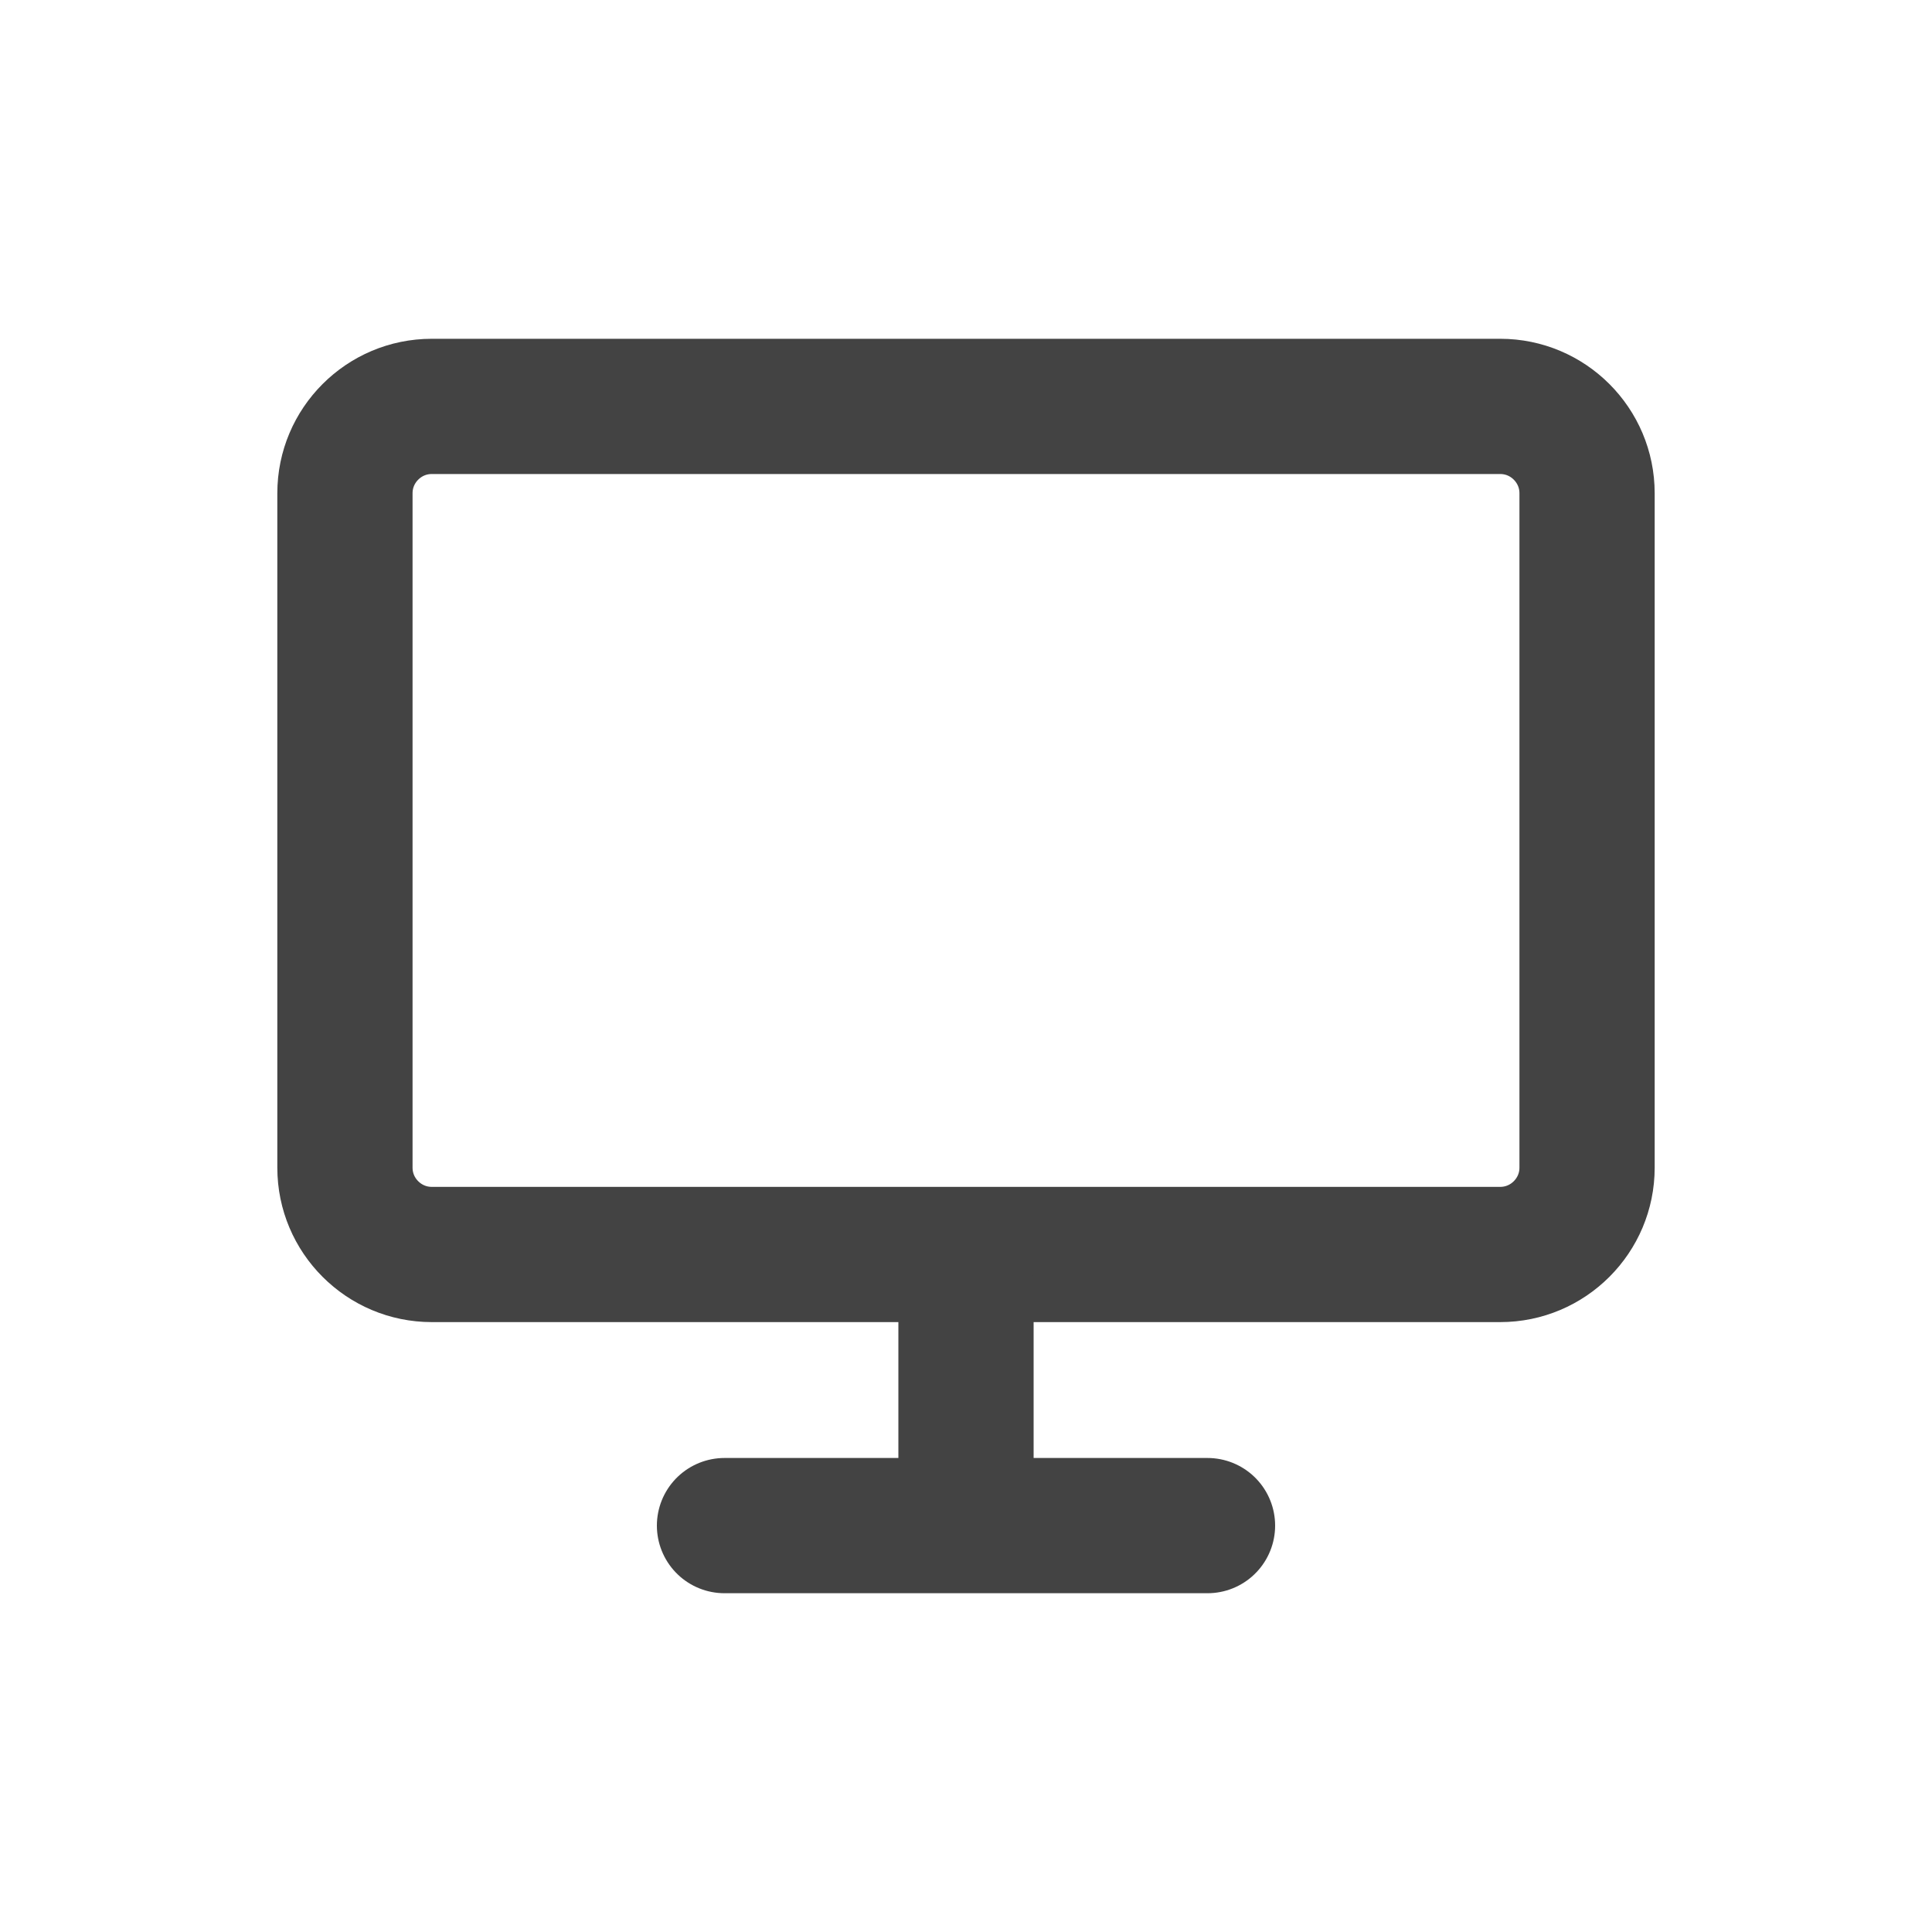
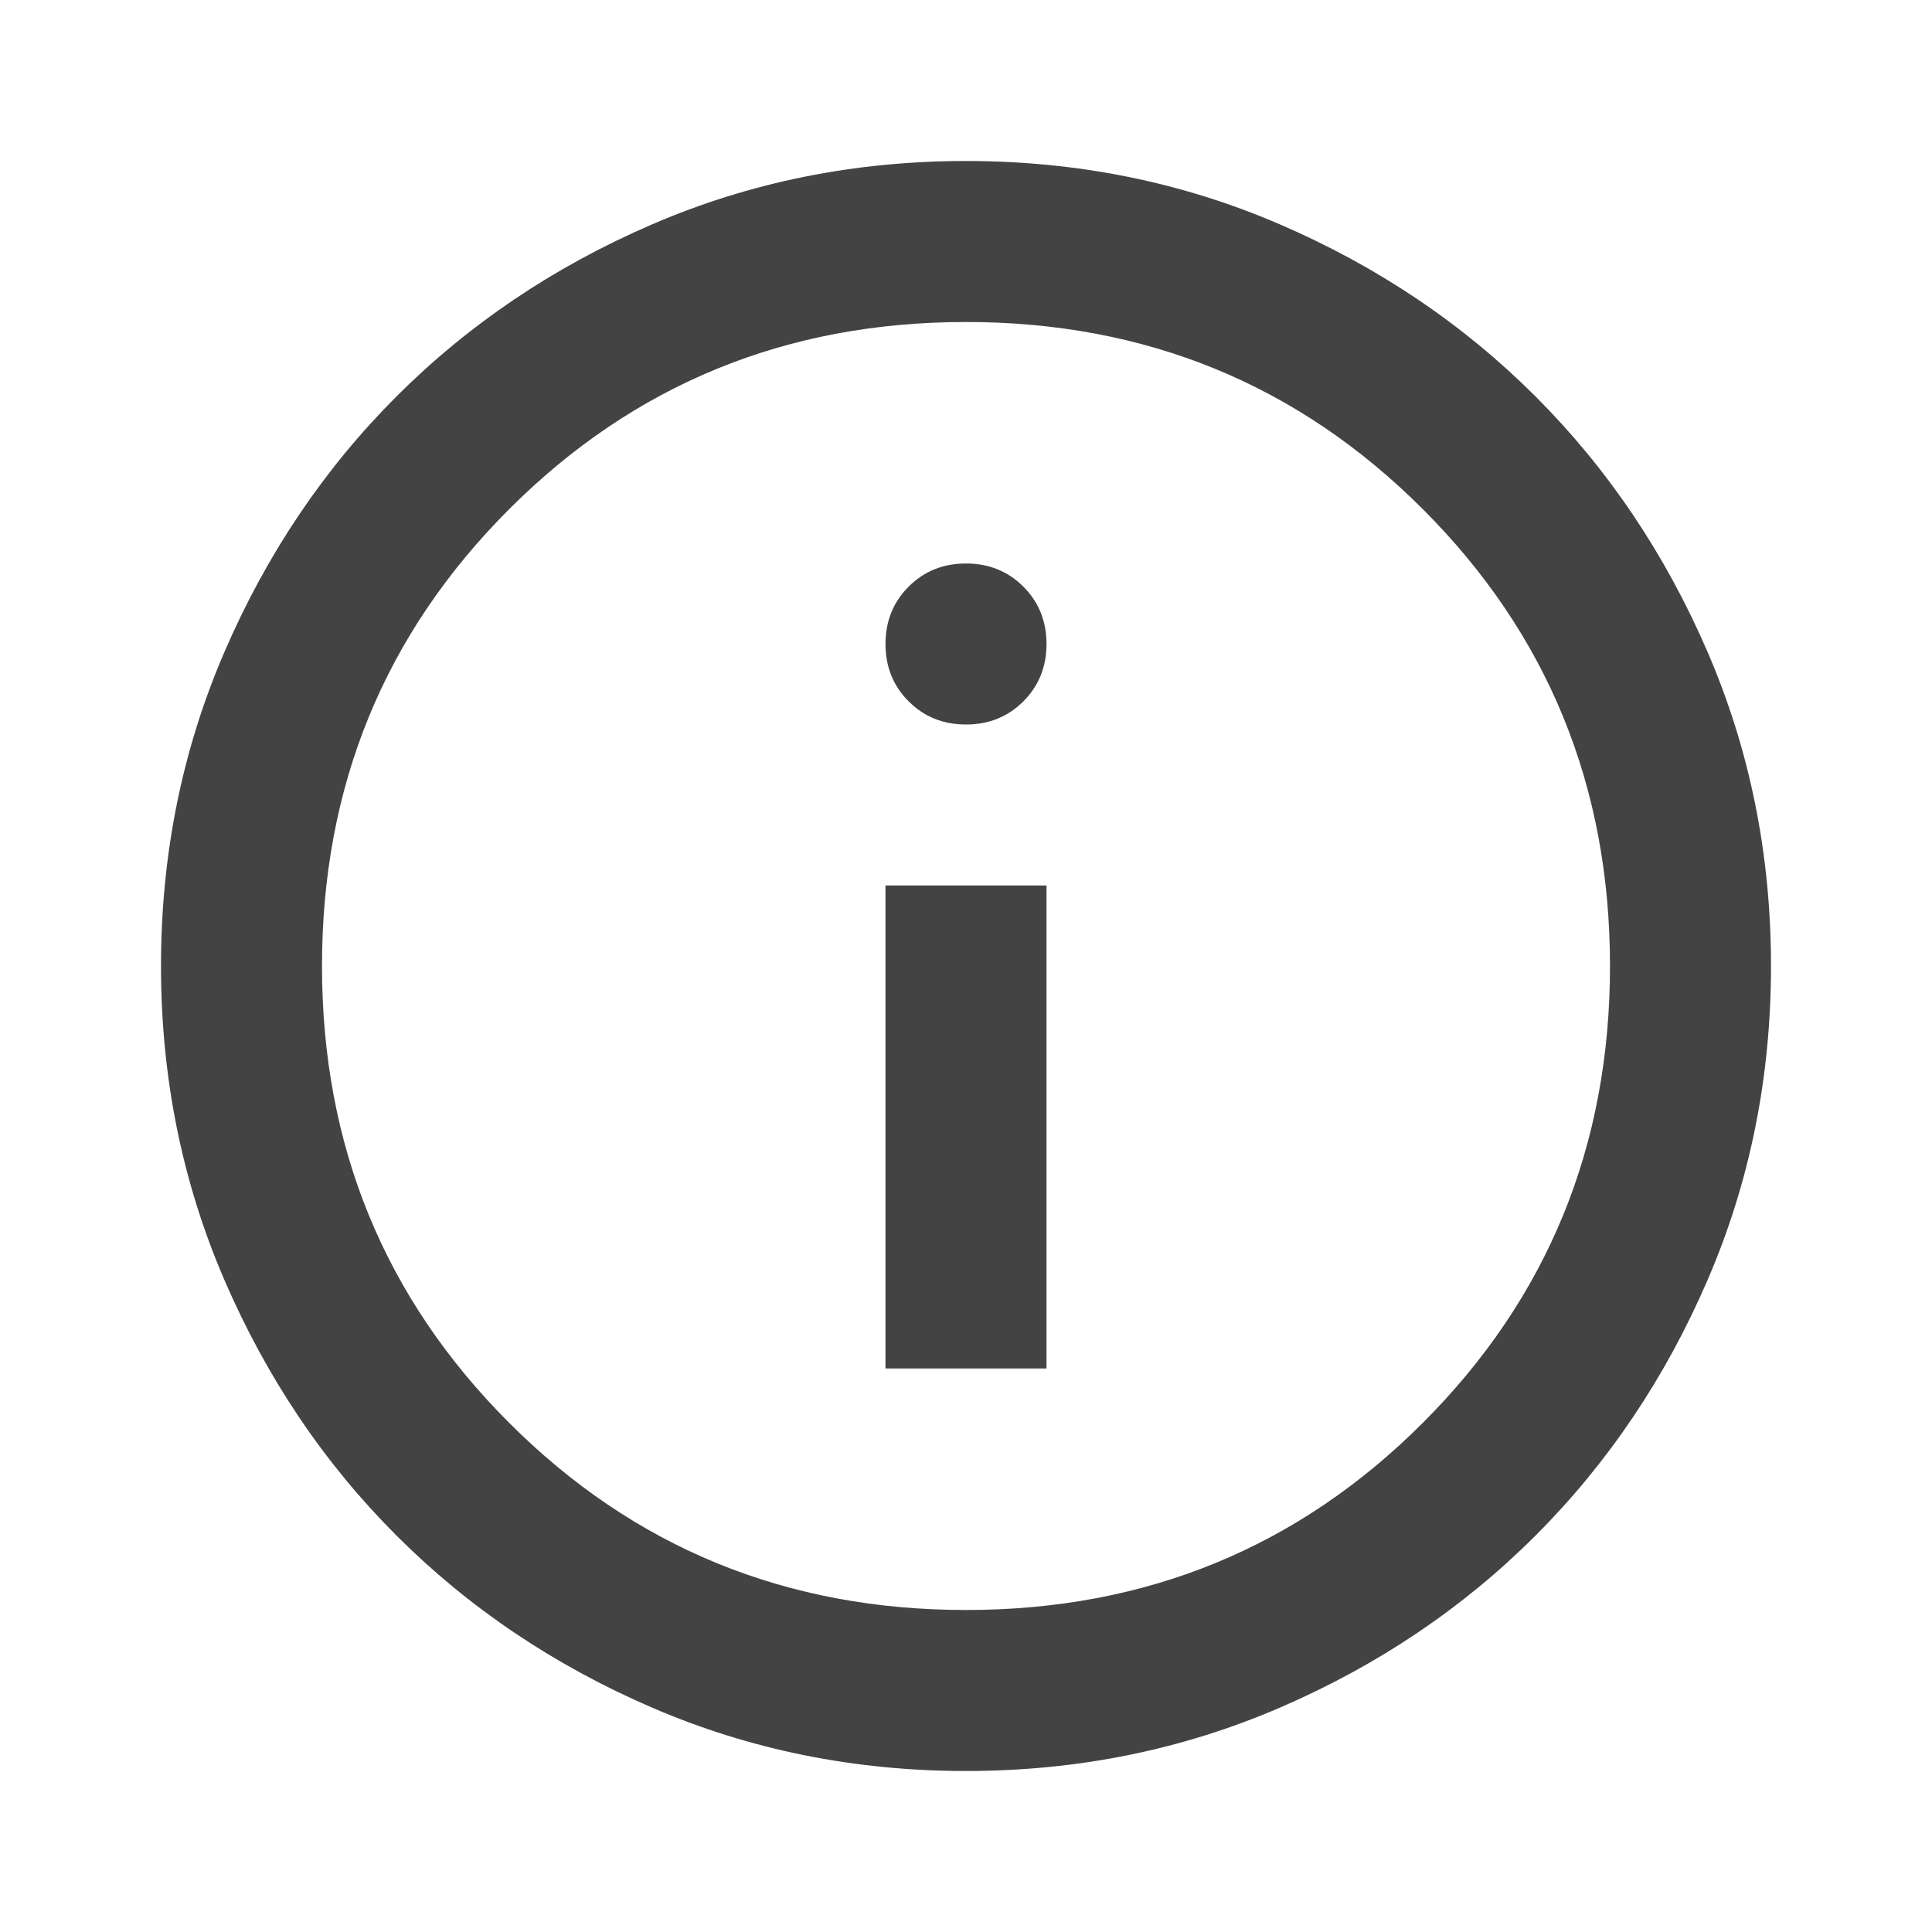
- <svg xmlns="http://www.w3.org/2000/svg" width="2000" zoomAndPan="magnify" viewBox="0 0 1500 1500" height="2000" preserveAspectRatio="xMidYMid meet" version="1.0">
-   <defs>
-     <clipPath id="08d12b78e3">
-       <path d="M 215.309 263.027 L 1284.801 263.027 L 1284.801 1026.527 L 215.309 1026.527 Z M 215.309 263.027 " clip-rule="nonzero" />
-     </clipPath>
-     <clipPath id="23ab8254c9">
-       <path d="M 1284.691 383.027 L 1284.691 906.484 C 1284.691 972.758 1230.965 1026.48 1164.691 1026.48 L 335.305 1026.48 C 269.031 1026.48 215.309 972.758 215.309 906.484 L 215.309 383.027 C 215.309 316.754 269.031 263.027 335.305 263.027 L 1164.691 263.027 C 1230.965 263.027 1284.691 316.754 1284.691 383.027 Z M 1284.691 383.027 " clip-rule="nonzero" />
-     </clipPath>
-   </defs>
-   <g clip-path="url(#08d12b78e3)">
-     <g clip-path="url(#23ab8254c9)">
-       <path stroke-linecap="butt" transform="matrix(0.75, 0, 0, 0.75, 215.3016, 263.0282)" fill="none" stroke-linejoin="miter" d="M 1425.853 159.999 L 1425.853 857.942 C 1425.853 946.306 1354.218 1017.936 1265.853 1017.936 L 160.004 1017.936 C 71.64 1017.936 0.009 946.306 0.009 857.942 L 0.009 159.999 C 0.009 71.634 71.64 -0.001 160.004 -0.001 L 1265.853 -0.001 C 1354.218 -0.001 1425.853 71.634 1425.853 159.999 Z M 1425.853 159.999 " stroke="#434343" stroke-width="280" stroke-opacity="1" stroke-miterlimit="4" />
-     </g>
-   </g>
-   <path stroke-linecap="round" transform="matrix(0.75, 0, 0, 0.75, 510, 1131.972)" fill="none" stroke-linejoin="miter" d="M 70 70.001 L 570 70.001 " stroke="#434343" stroke-width="140" stroke-opacity="1" stroke-miterlimit="4" />
-   <path stroke-linecap="round" transform="matrix(0, -0.75, 0.75, 0, 697.5, 1184.472)" fill="none" stroke-linejoin="miter" d="M 69.999 70 L 249.999 70 " stroke="#434343" stroke-width="140" stroke-opacity="1" stroke-miterlimit="4" />
+ <svg xmlns="http://www.w3.org/2000/svg" height="24px" viewBox="0 -960 960 960" width="24px" fill="#434343">
+   <path d="M440-280h80v-240h-80v240Zm68.5-331.5Q520-623 520-640t-11.5-28.5Q497-680 480-680t-28.5 11.5Q440-657 440-640t11.5 28.5Q463-600 480-600t28.5-11.5ZM480-80q-83 0-156-31.5T197-197q-54-54-85.5-127T80-480q0-83 31.5-156T197-763q54-54 127-85.5T480-880q83 0 156 31.5T763-763q54 54 85.5 127T880-480q0 83-31.5 156T763-197q-54 54-127 85.5T480-80Zm0-80q134 0 227-93t93-227q0-134-93-227t-227-93q-134 0-227 93t-93 227q0 134 93 227t227 93Zm0-320Z" />
</svg>
